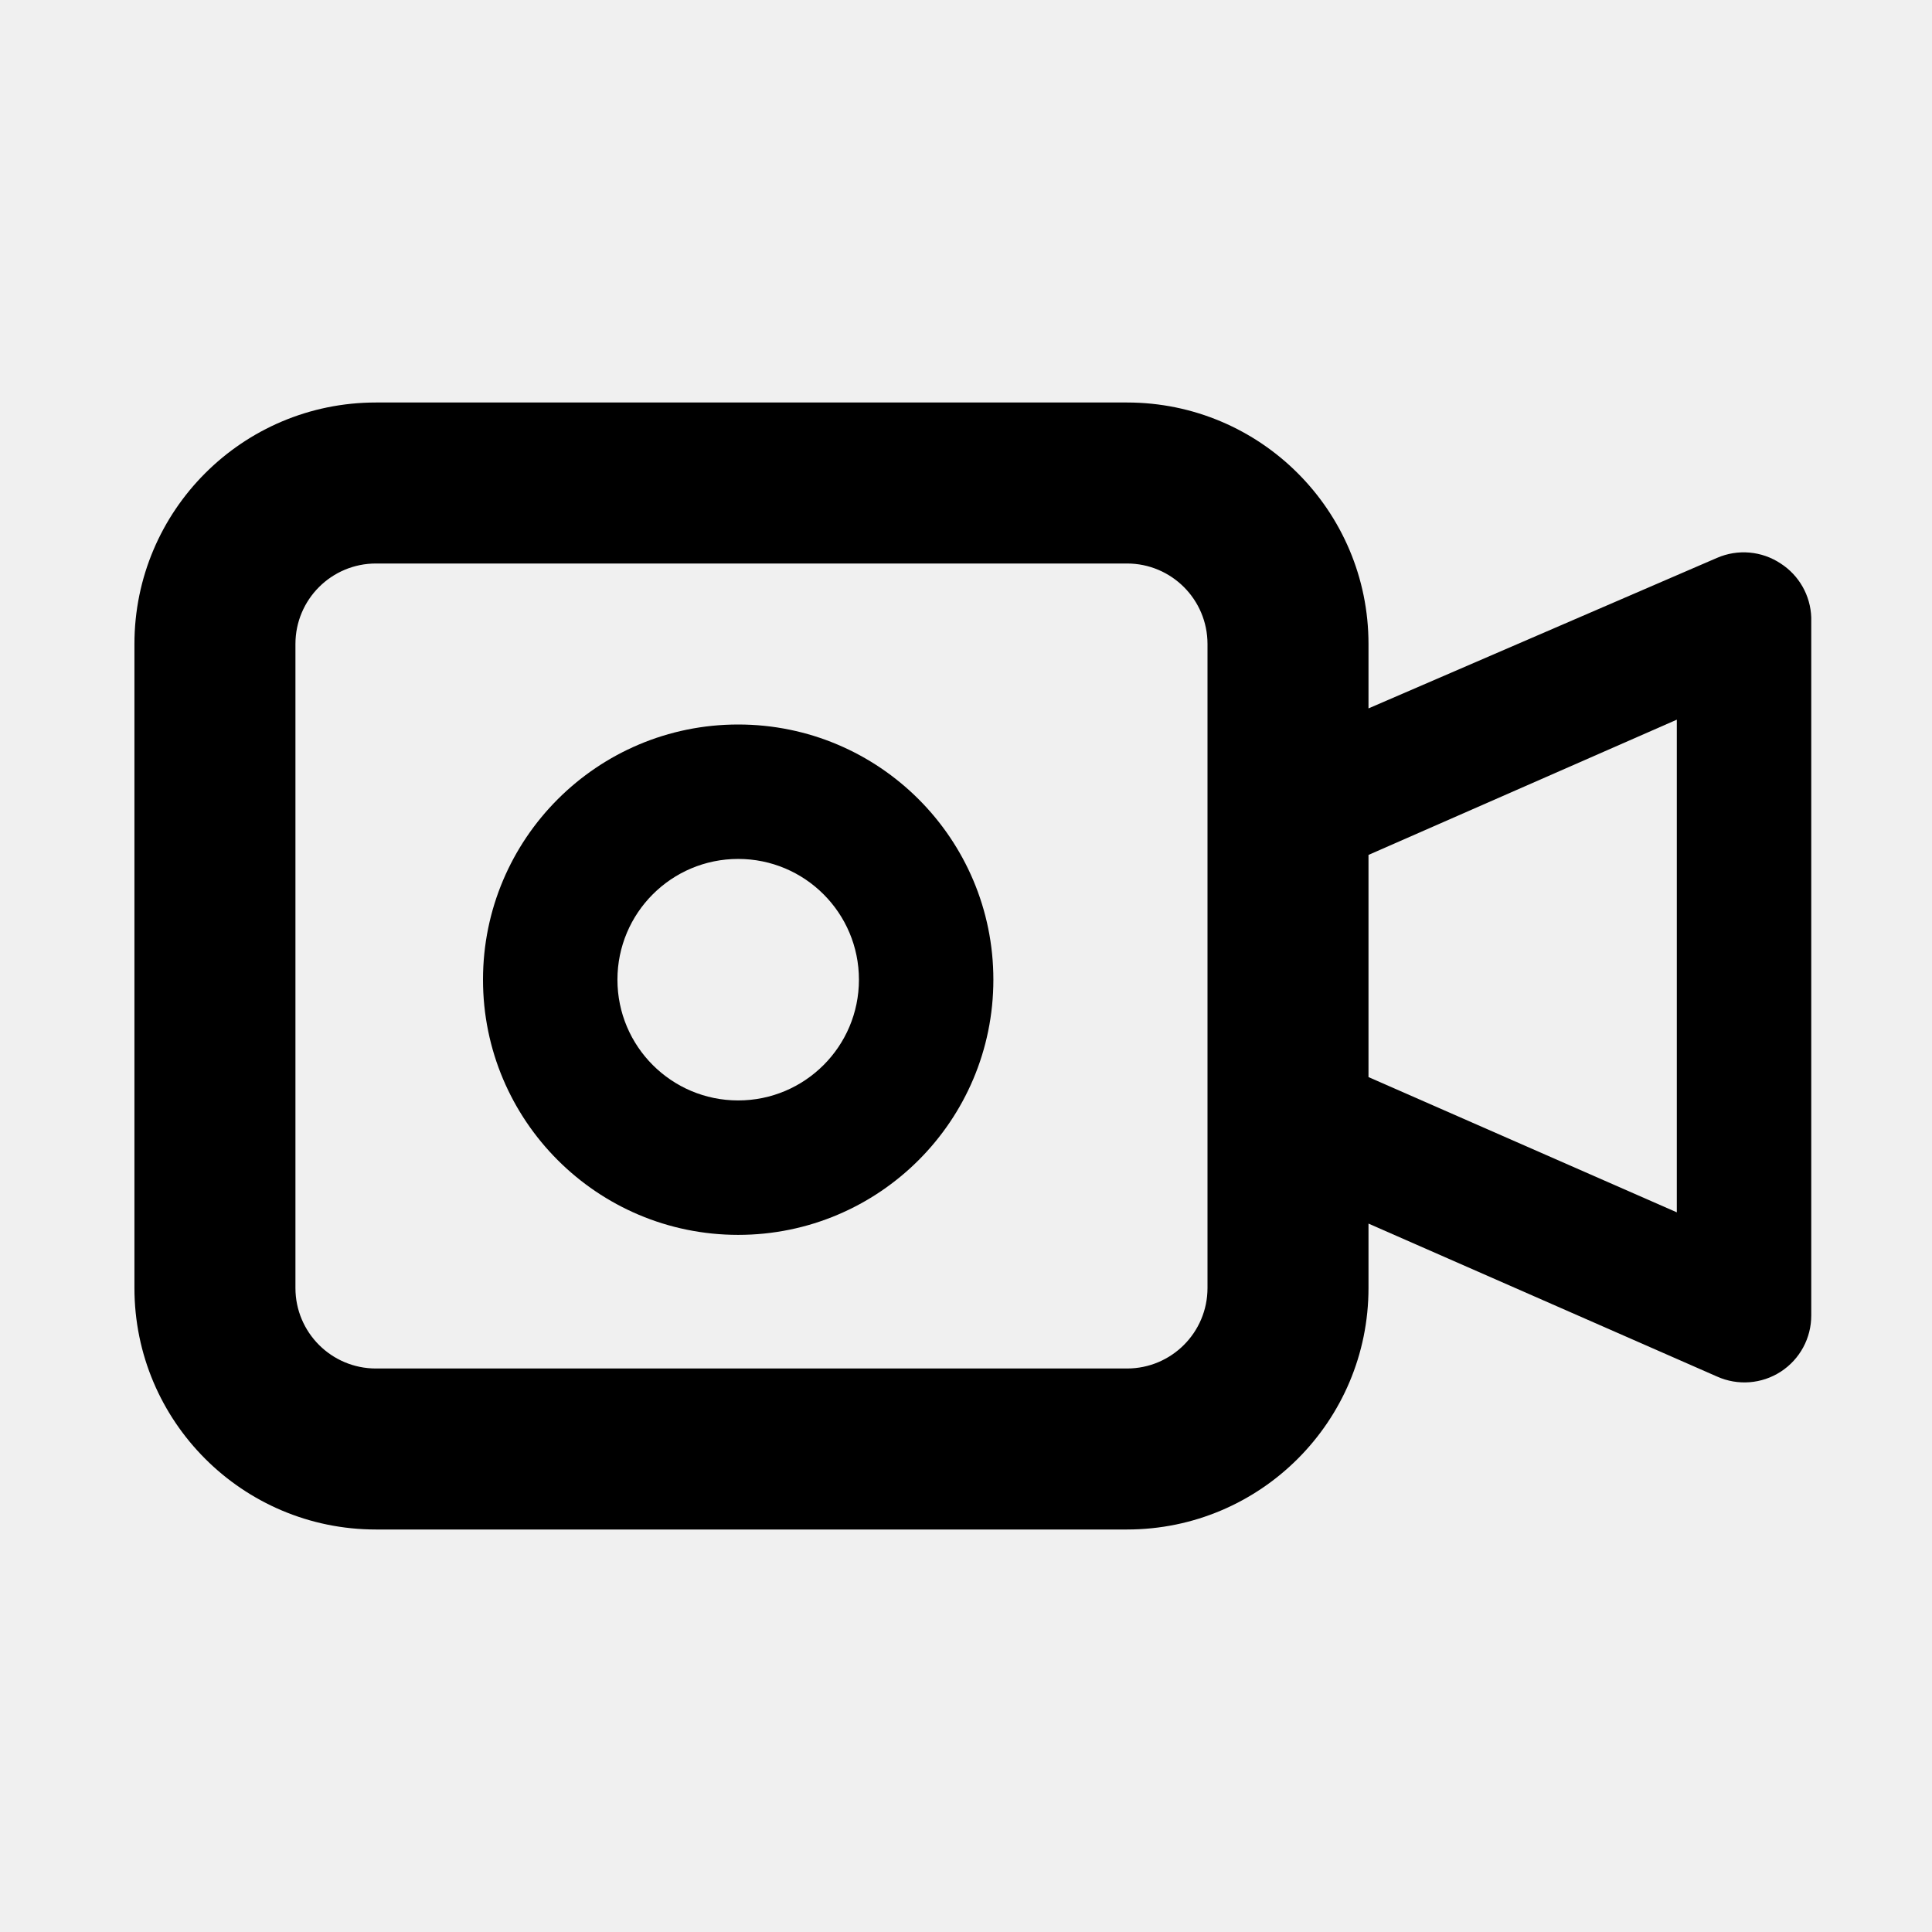
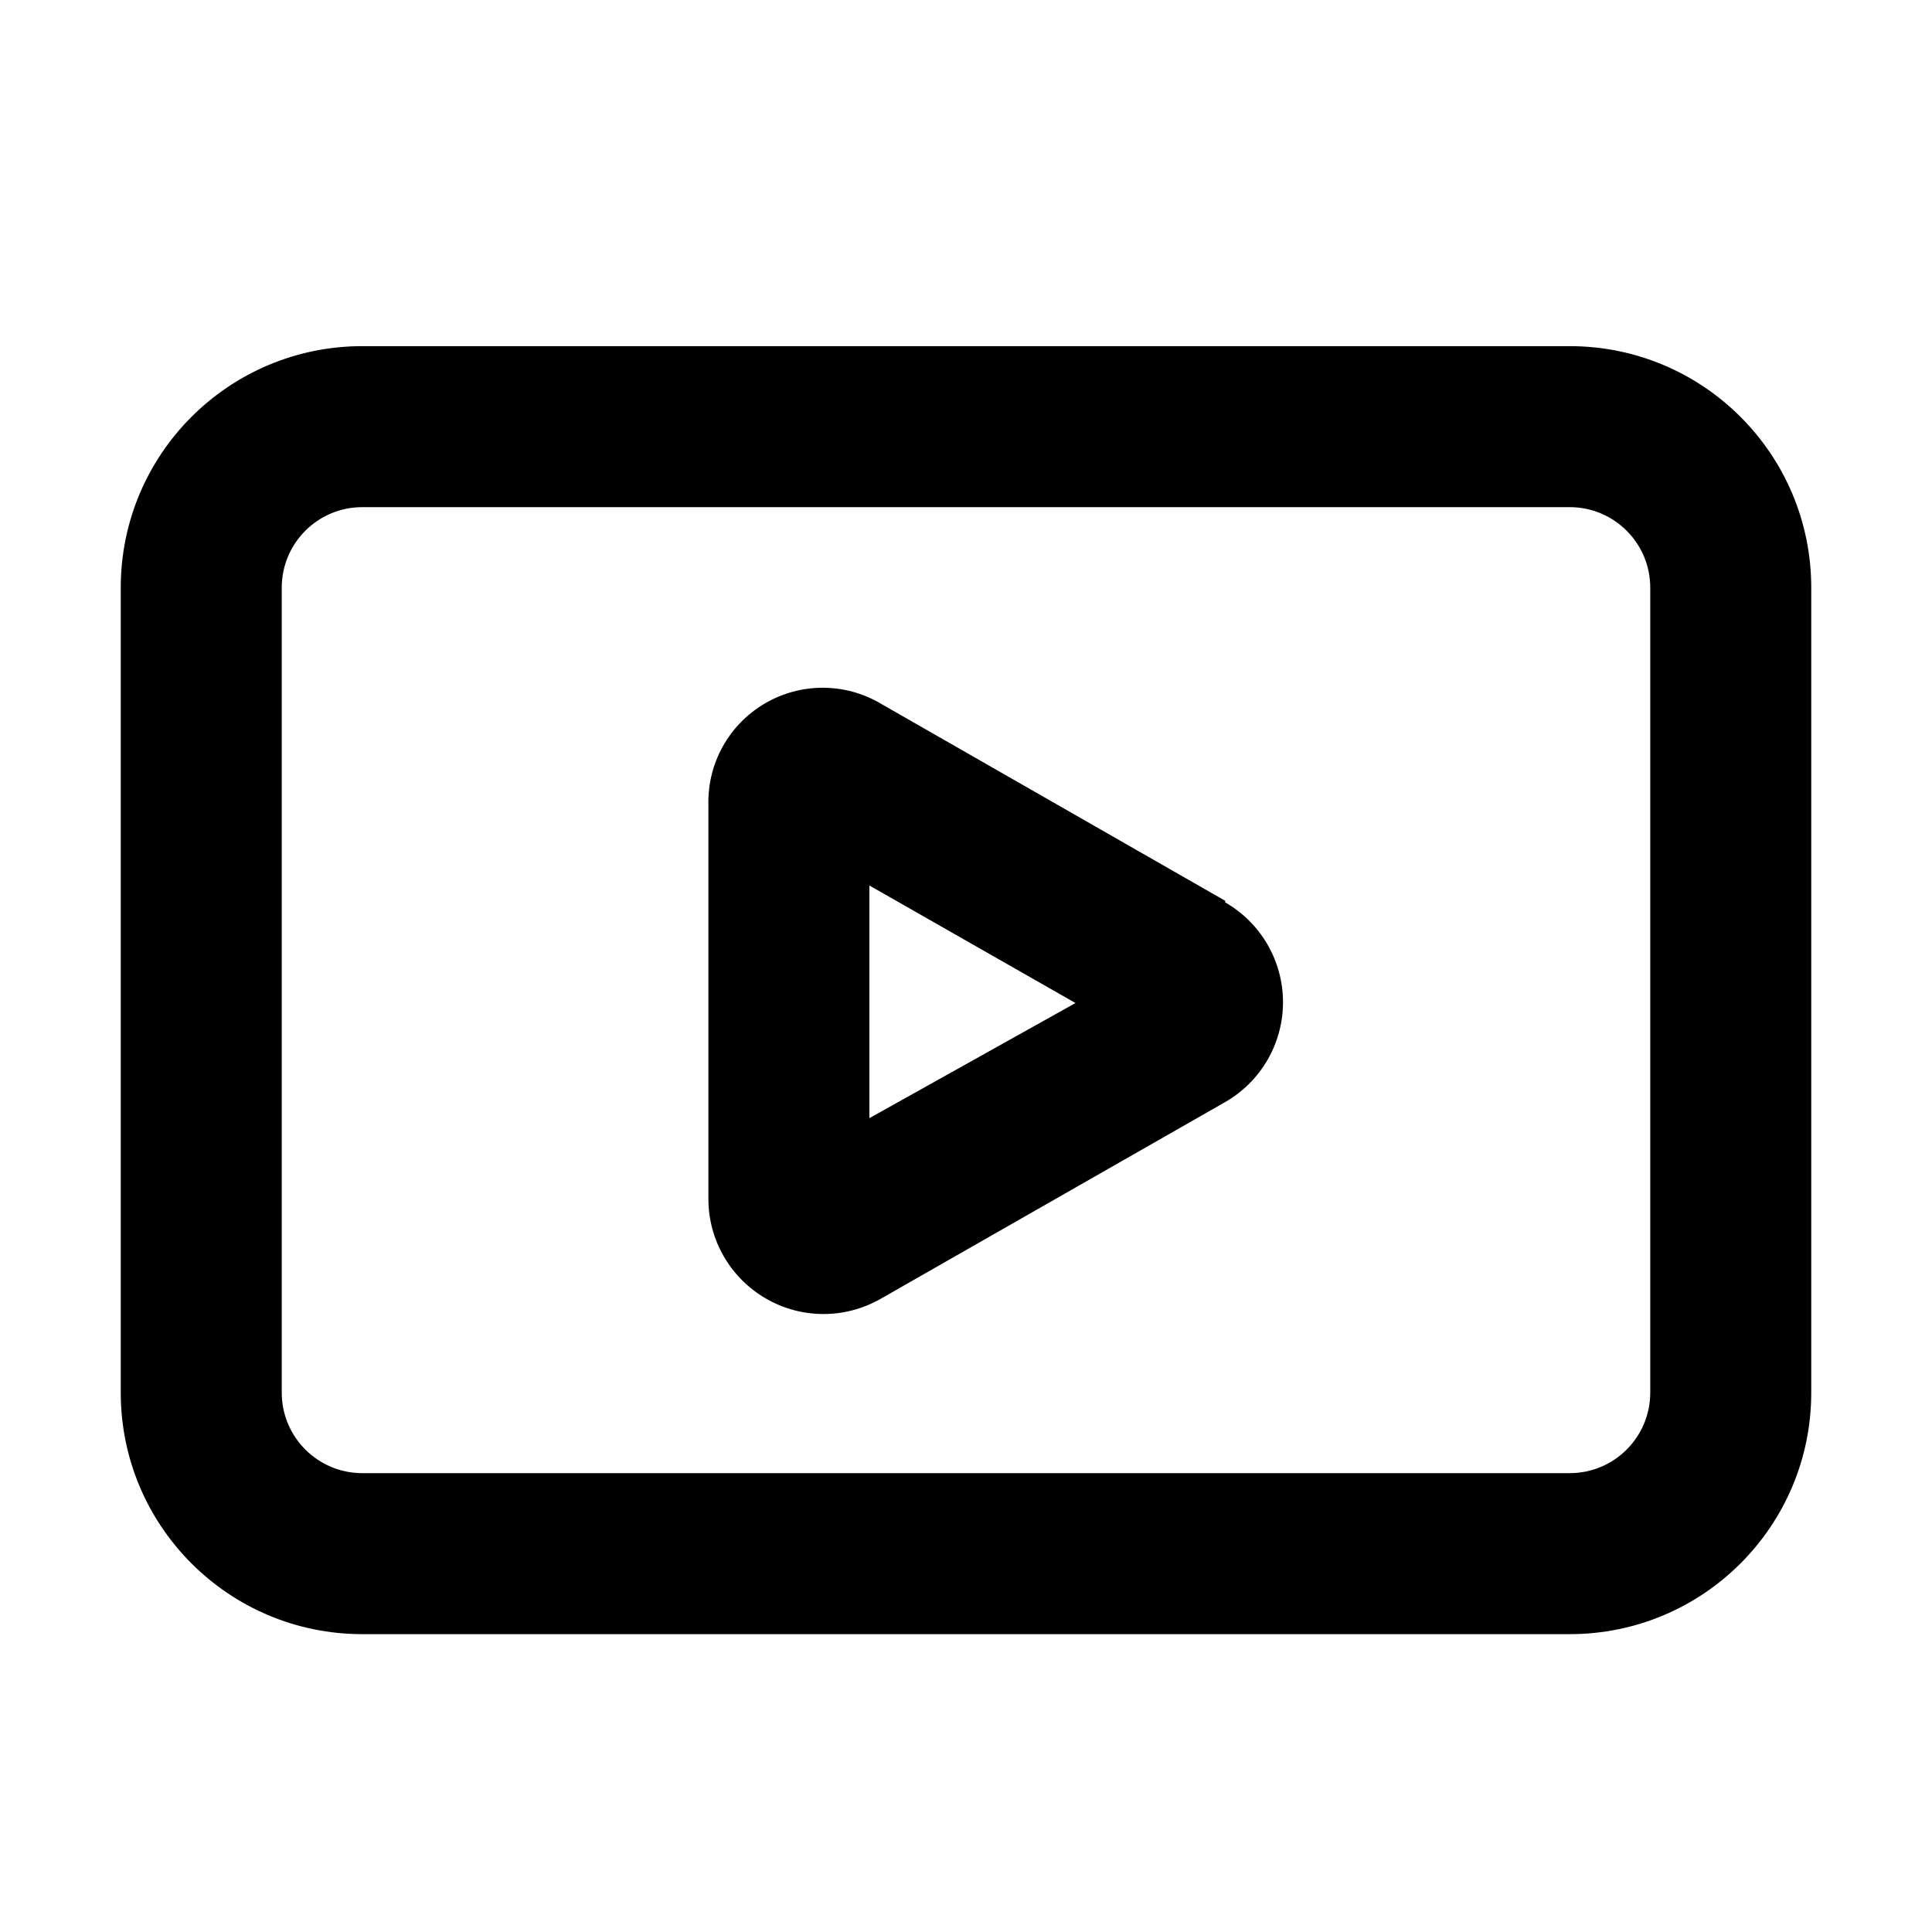
- <svg xmlns="http://www.w3.org/2000/svg" viewBox="0 0 24 24">
-   <defs>
-     <style>.cls-1{fill:none;}</style>
-   </defs>
-   <g id="Layer_2" data-name="Layer 2">
-     <g id="Layer_1-2" data-name="Layer 1">
-       <rect class="cls-1" width="24" height="24" />
-       <path d="M22.12,7a.83.83,0,0,0-.79-.07L17,8.8V8a3,3,0,0,0-3-3H4.67a3,3,0,0,0-3,3v8a3,3,0,0,0,3,3H14a3,3,0,0,0,3-3v-.8l4.33,1.9a.83.83,0,0,0,1.17-.76V7.67A.83.83,0,0,0,22.12,7ZM15,16a1,1,0,0,1-1,1H4.67a1,1,0,0,1-1-1V8a1,1,0,0,1,1-1H14a1,1,0,0,1,1,1Zm5.83-.94L17,13.38V10.62l3.83-1.68Z" />
-       <path d="M9.17,9a3.17,3.17,0,1,0,3.17,3.17A3.17,3.17,0,0,0,9.17,9Zm0,4.67a1.5,1.5,0,1,1,1.5-1.5A1.5,1.5,0,0,1,9.17,13.67Z" />
+ <svg xmlns="http://www.w3.org/2000/svg" width="24" height="24" viewBox="0 0 24 24">
+   <g fill="none" fill-rule="evenodd" transform="translate(-456 -360)">
+     <rect width="504" height="450" fill="#FFF" />
+     <g transform="translate(456 360)">
+       <rect width="24" height="24" />
+       <g fill="#000" fill-rule="nonzero" transform="translate(1 4)">
+         <path d="M18.5,0.3 L3.5,0.3 C1.843,0.3 0.5,1.643 0.5,3.3 L0.5,13.3 C0.5,14.957 1.843,16.3 3.5,16.3 L18.5,16.3 C20.157,16.3 21.5,14.957 21.5,13.3 L21.5,3.3 C21.5,1.643 20.157,0.3 18.5,0.3 Z M19.5,13.3 C19.5,13.852 19.052,14.3 18.5,14.3 L3.5,14.3 C2.948,14.3 2.5,13.852 2.5,13.3 L2.5,3.3 C2.5,2.748 2.948,2.3 3.5,2.3 L18.5,2.3 C19.052,2.3 19.5,2.748 19.5,3.3 L19.5,13.3 Z" />
+         <path d="M14.22,7.19 L9.94,4.74 C9.495,4.478 8.944,4.478 8.499,4.74 C8.054,5.002 7.787,5.484 7.8,6 L7.8,10.9 C7.802,11.407 8.073,11.874 8.511,12.129 C8.948,12.384 9.488,12.388 9.93,12.14 L14.22,9.69 C14.664,9.435 14.938,8.962 14.938,8.45 C14.938,7.938 14.664,7.465 14.22,7.21 L14.22,7.19 Z M9.8,9.89 L9.8,7 L12.36,8.46 L9.8,9.89 Z" />
+       </g>
    </g>
  </g>
</svg>
